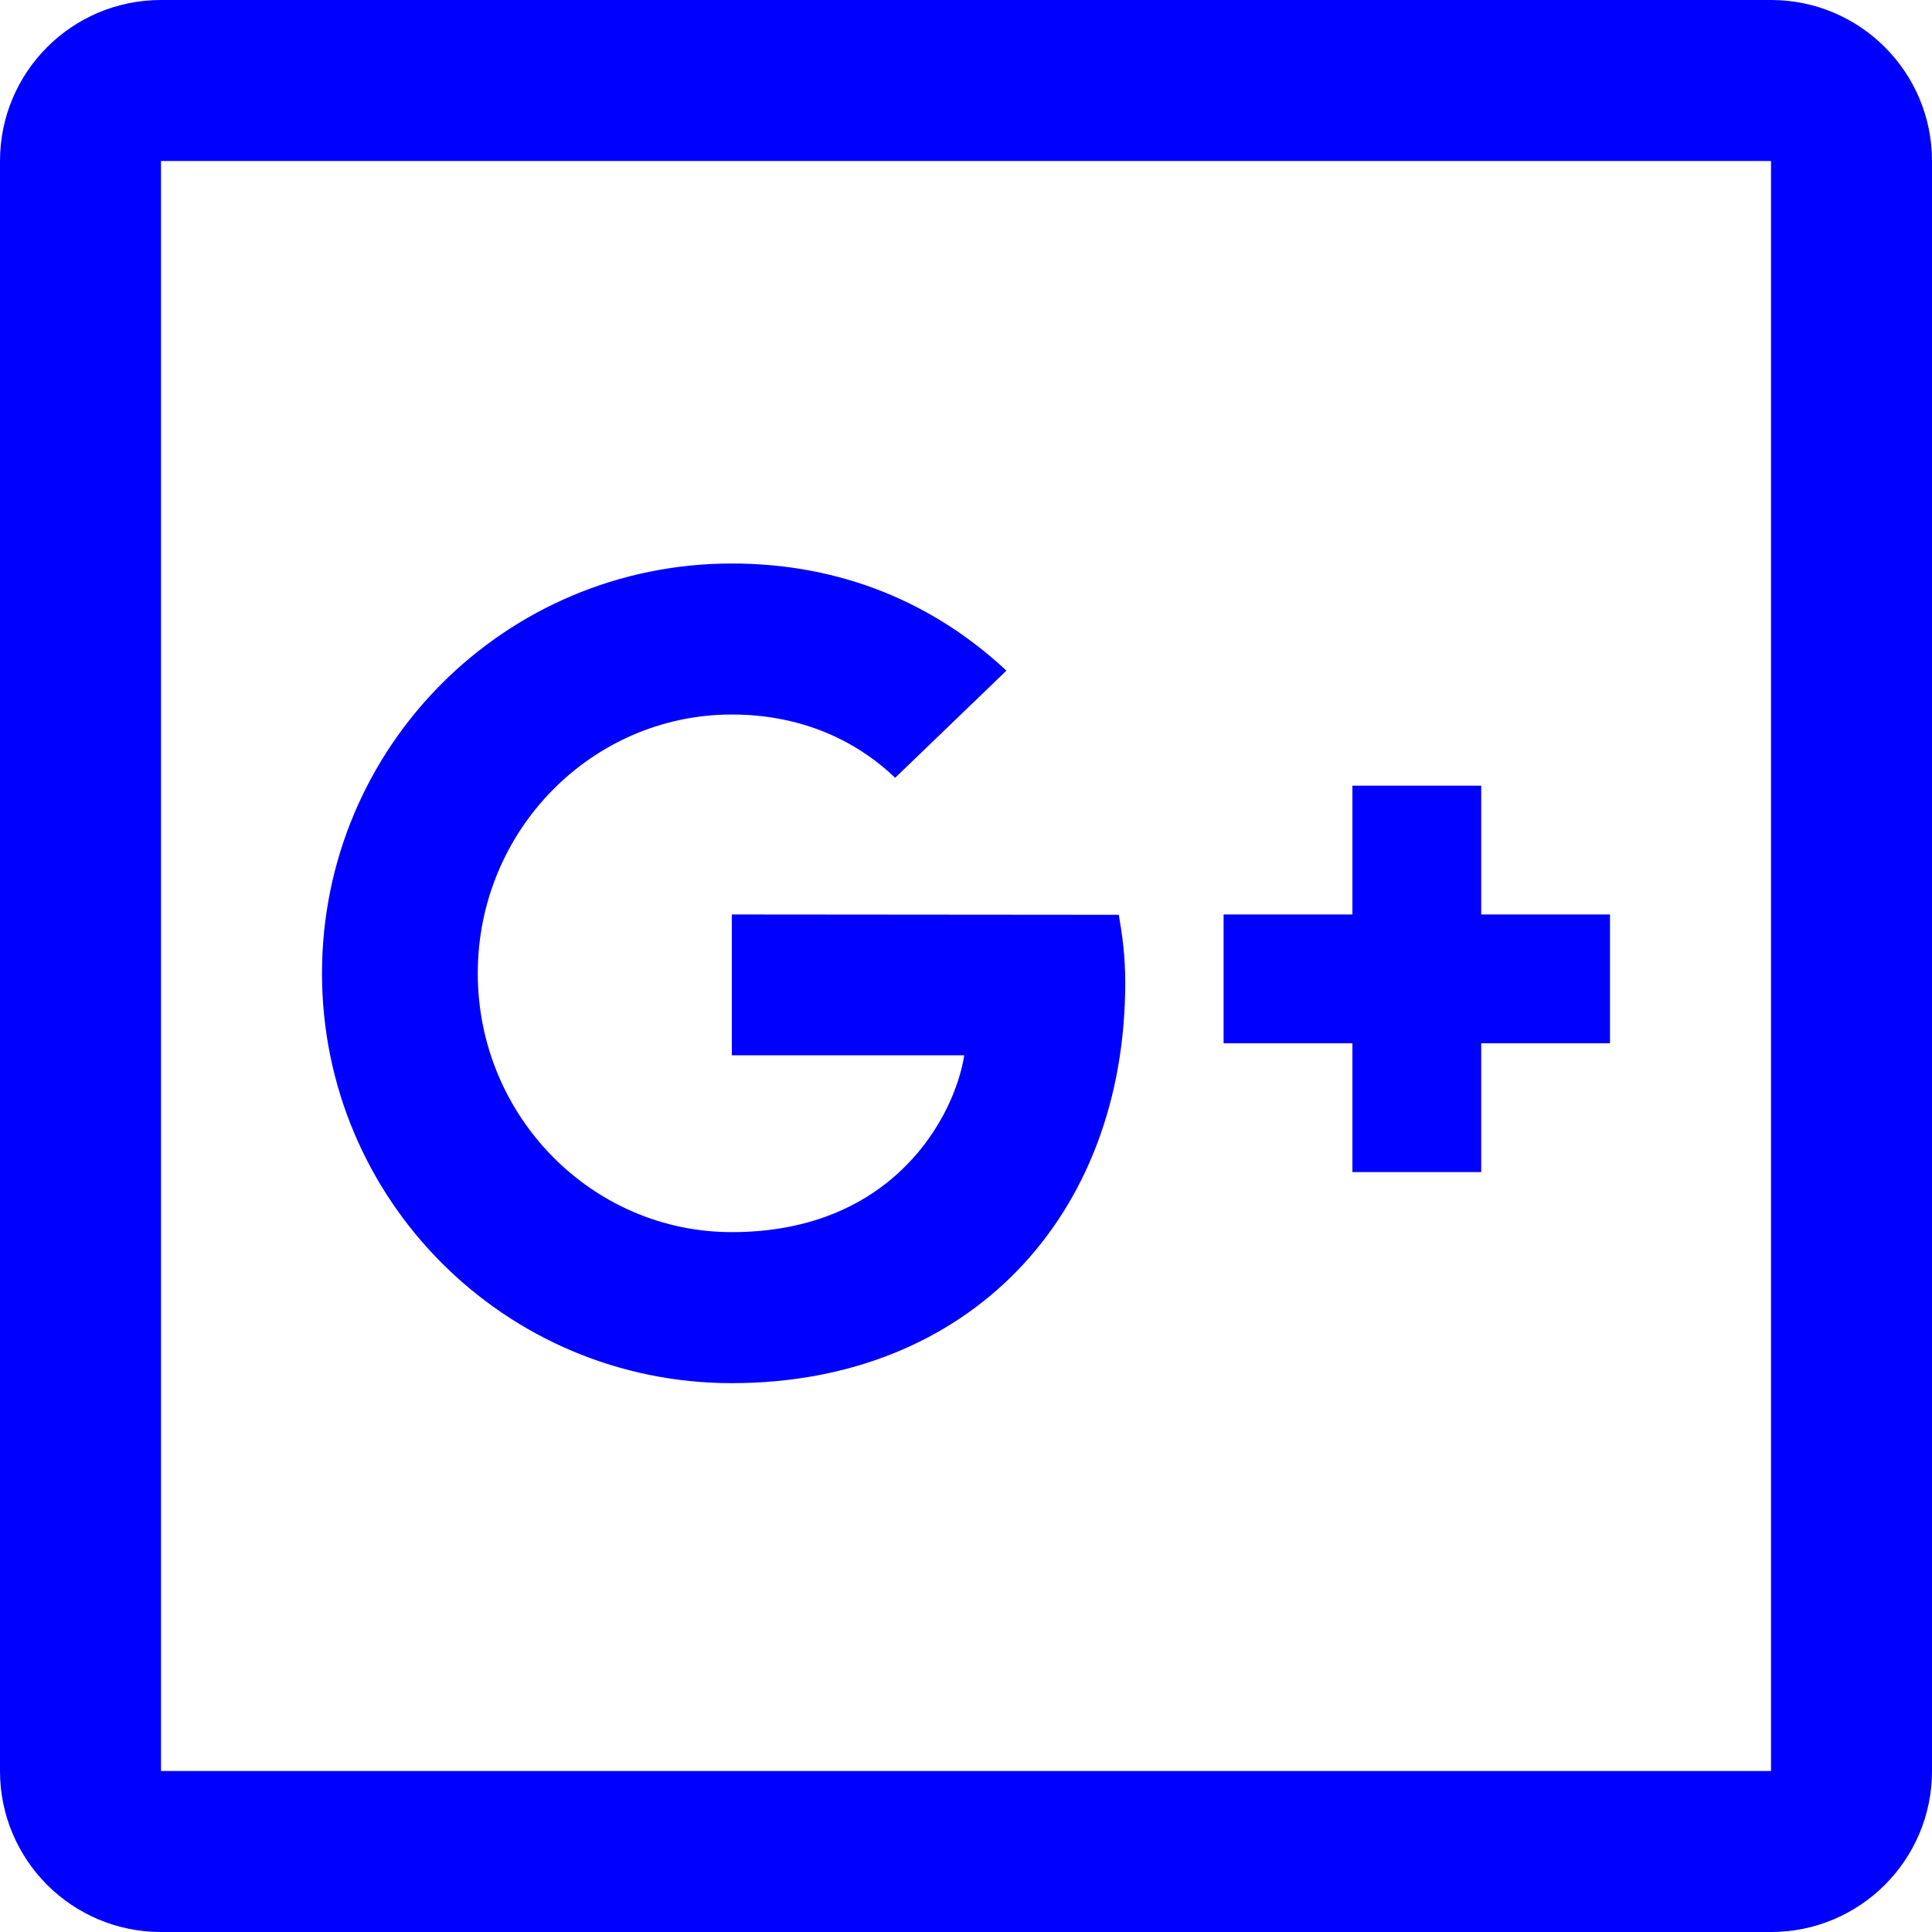
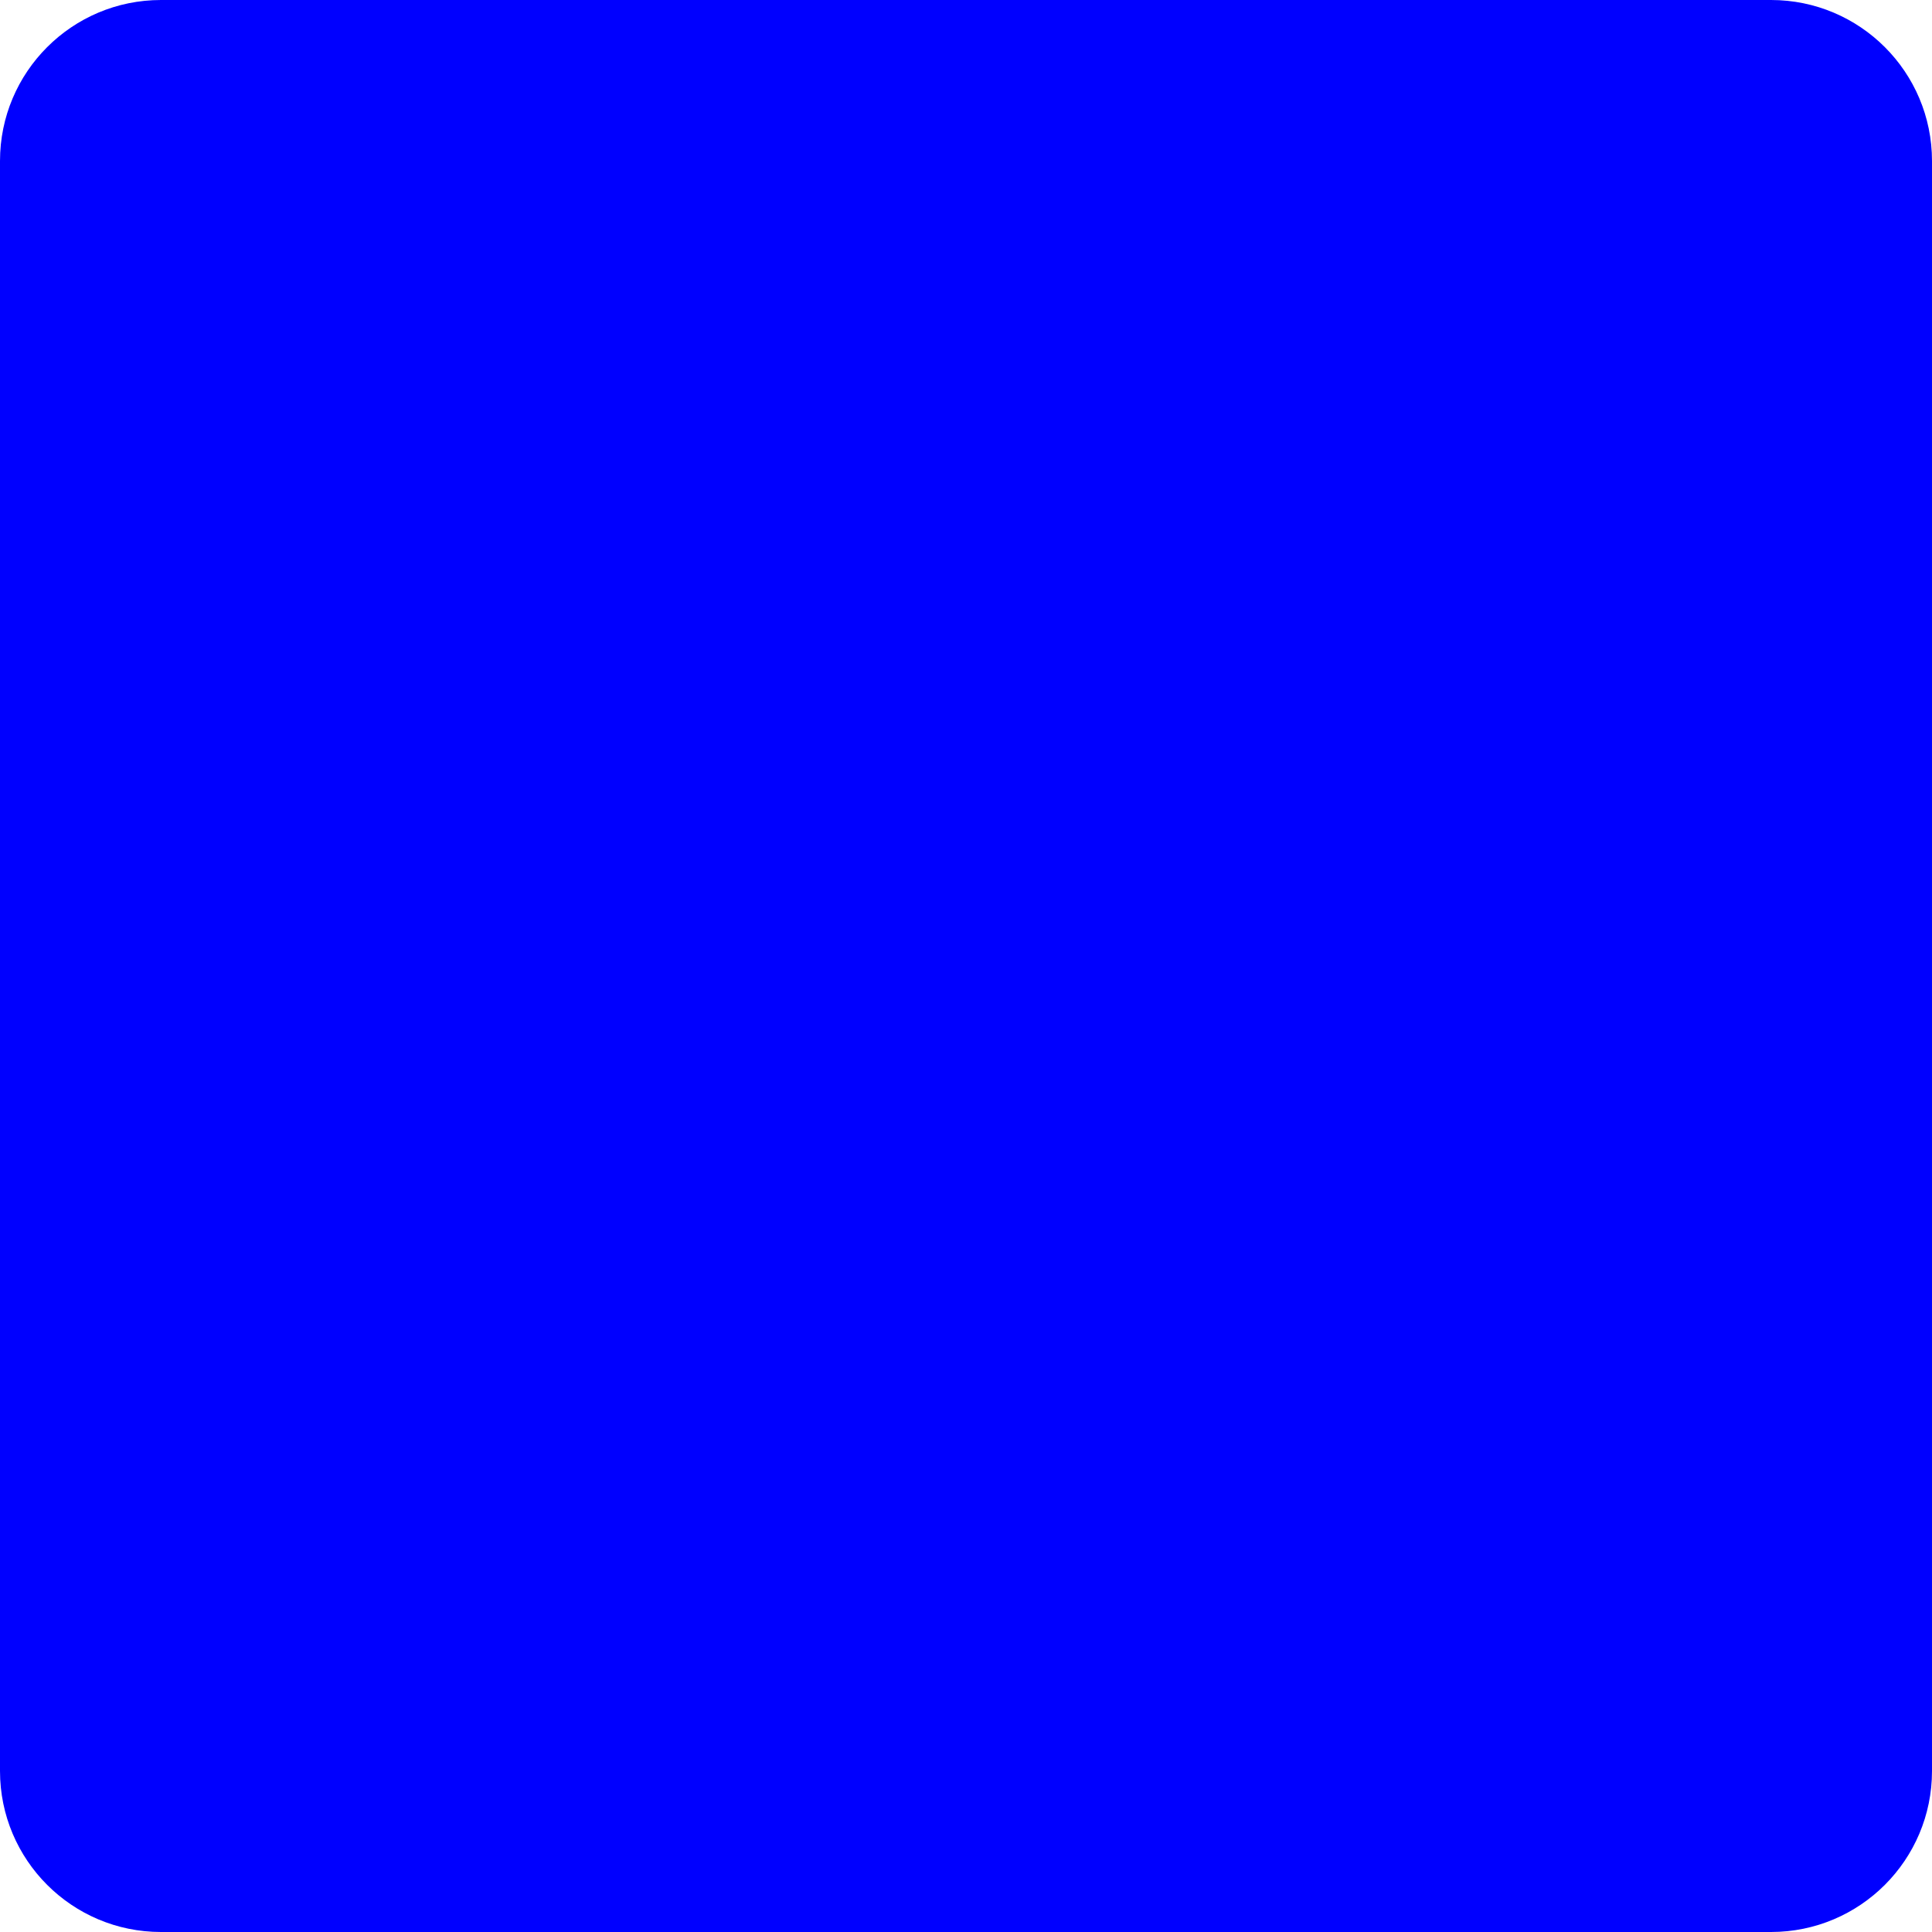
<svg xmlns="http://www.w3.org/2000/svg" width="24" height="24" viewBox="0 0 24 24" fill="none">
  <path d="M9.091 13.109H11.978C11.862 13.858 11.105 15.306 9.091 15.306C7.353 15.306 5.935 13.866 5.935 12.091C5.935 10.316 7.353 8.876 9.091 8.876C10.08 8.876 10.742 9.298 11.12 9.662L12.502 8.331C11.614 7.502 10.466 7 9.091 7C6.276 7 4 9.276 4 12.091C4 14.905 6.276 17.182 9.091 17.182C12.029 17.182 13.978 15.116 13.978 12.207C13.978 11.873 13.942 11.618 13.898 11.364L9.091 11.36V13.109Z" fill="#0000FF" />
  <path d="M16.8 11.36H15.2V12.96H16.8V14.56H18.4V12.96H20V11.36H18.4V9.76H16.8V11.36Z" fill="#0000FF" />
-   <path fill-rule="evenodd" clip-rule="evenodd" d="M0 2C0 0.895 0.895 0 2 0H22C23.105 0 24 0.895 24 2V22C24 23.105 23.105 24 22 24H2C0.895 24 0 23.105 0 22V2ZM2 2H22V22H2V2Z" fill="#0000FF" />
+   <path fillRule="evenodd" clipRule="evenodd" d="M0 2C0 0.895 0.895 0 2 0H22C23.105 0 24 0.895 24 2V22C24 23.105 23.105 24 22 24H2C0.895 24 0 23.105 0 22V2ZM2 2H22V22H2V2Z" fill="#0000FF" />
</svg>
